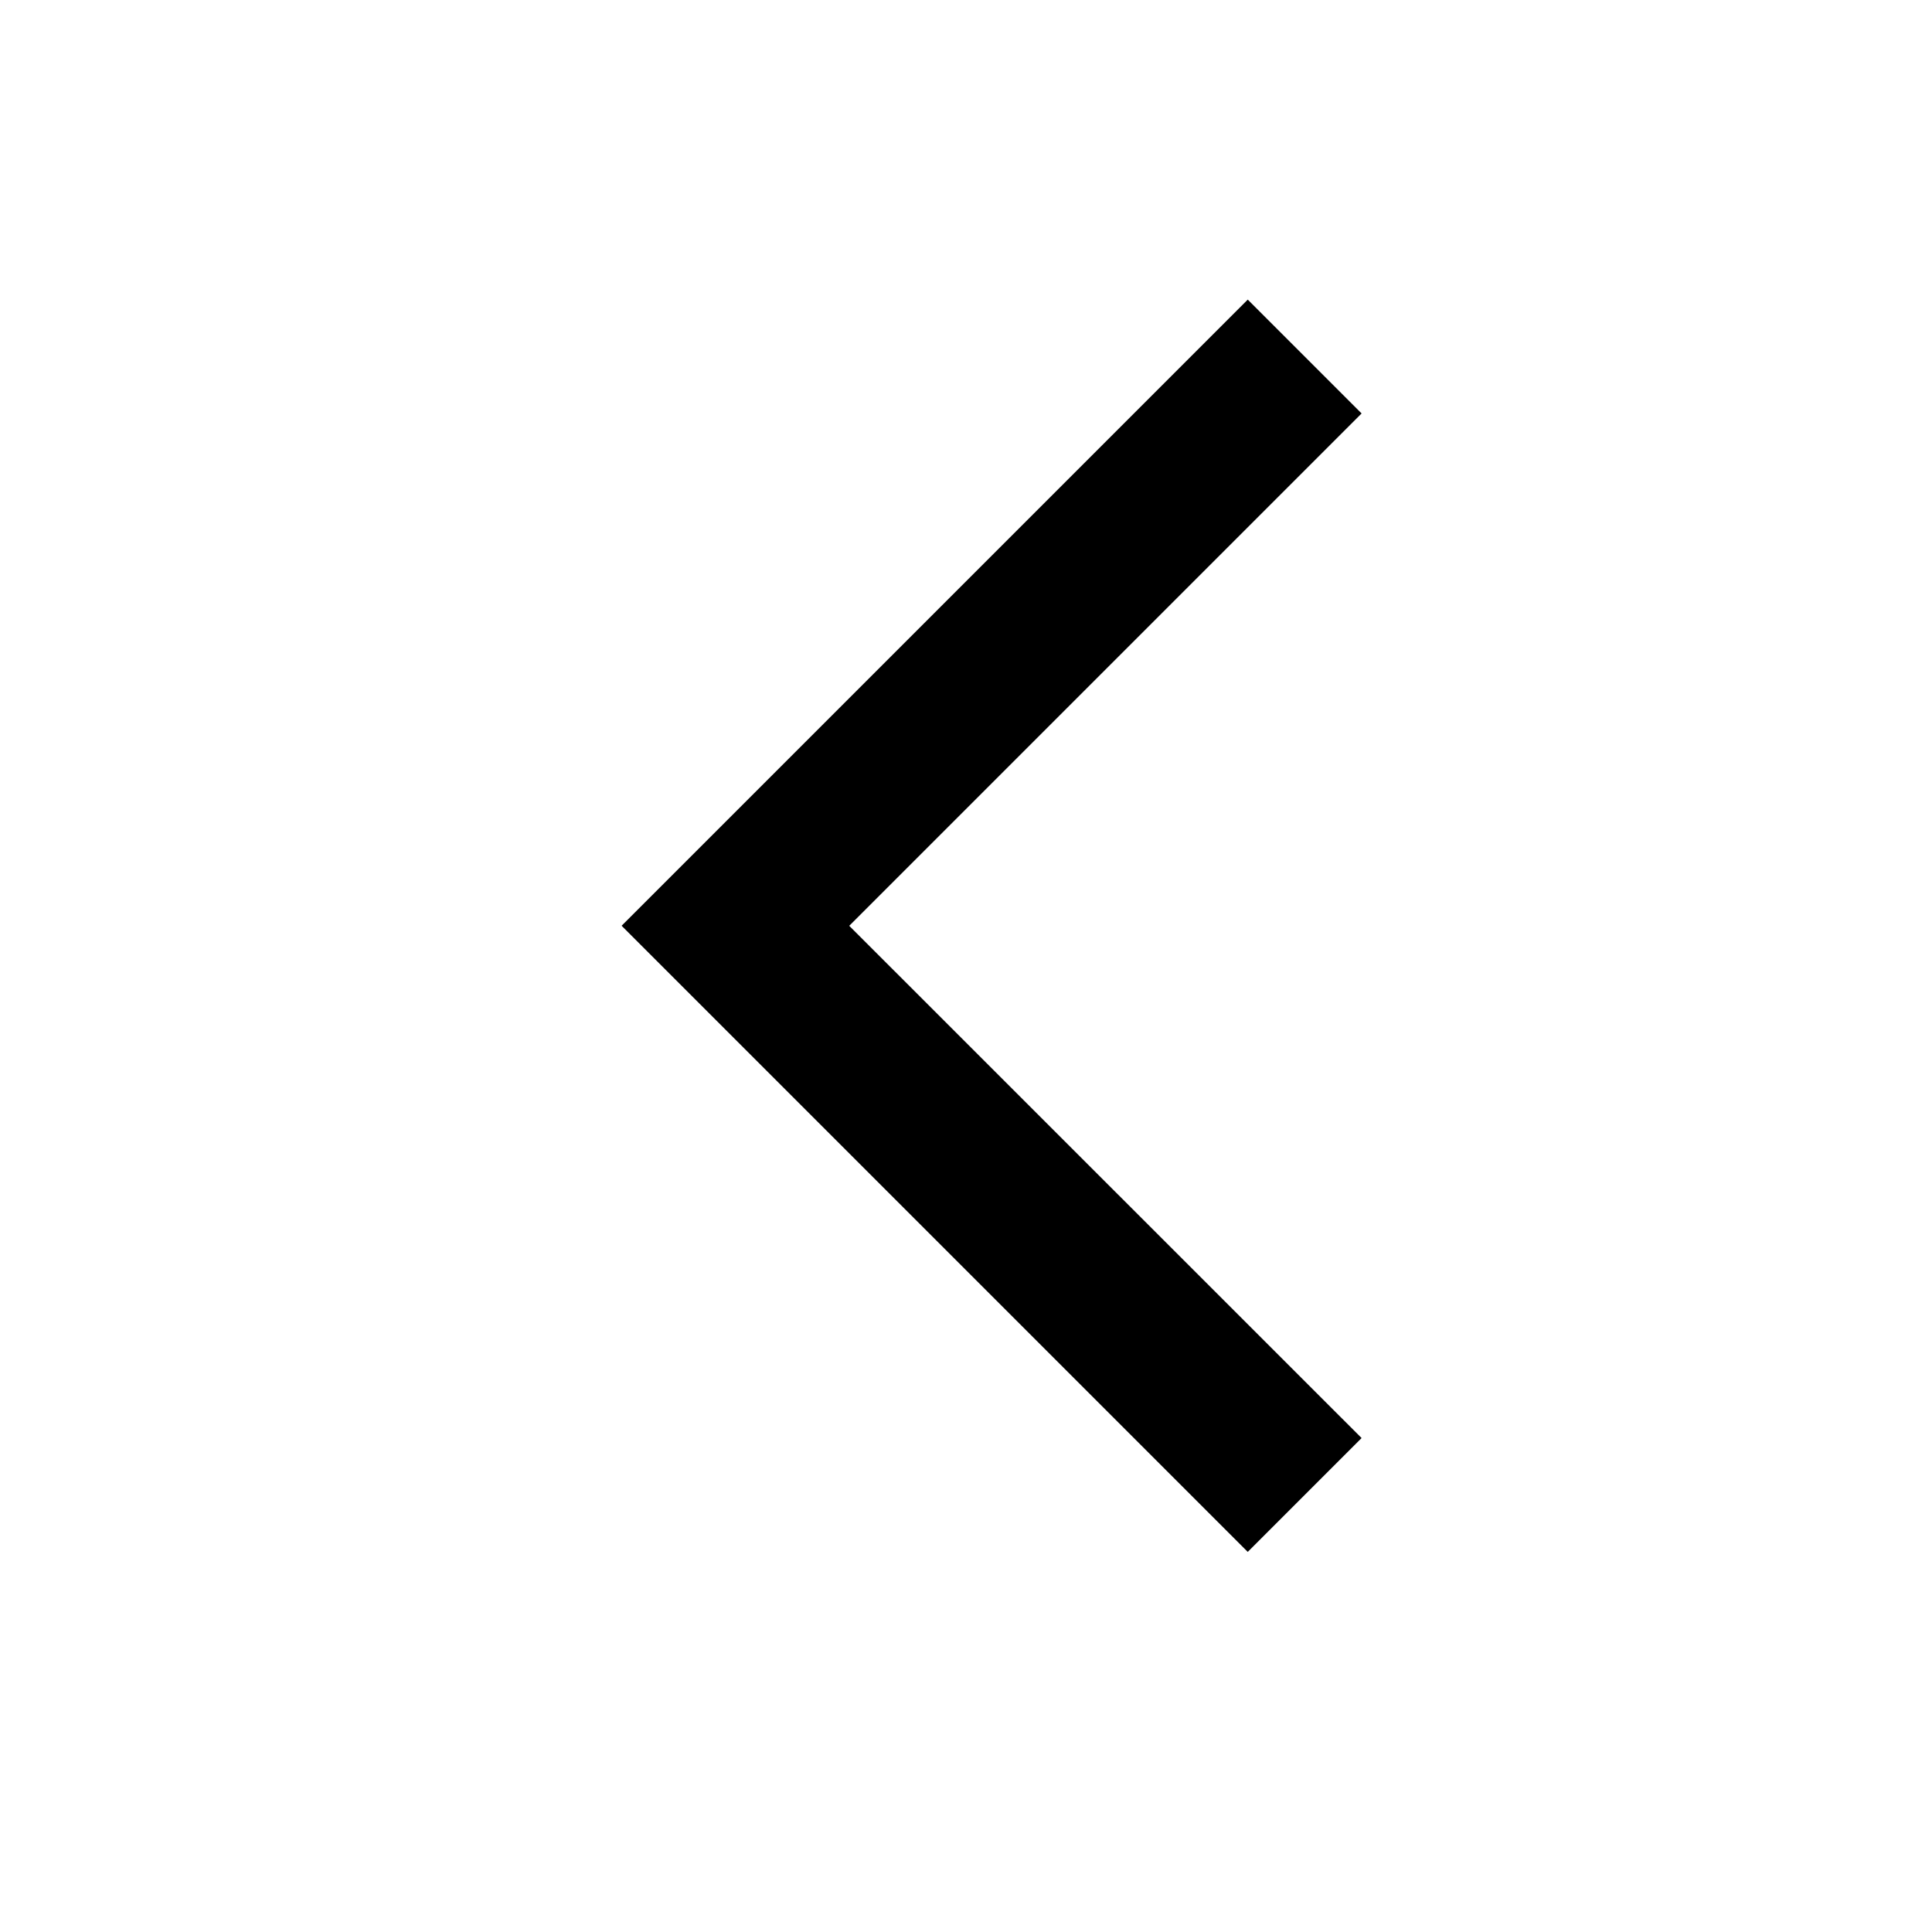
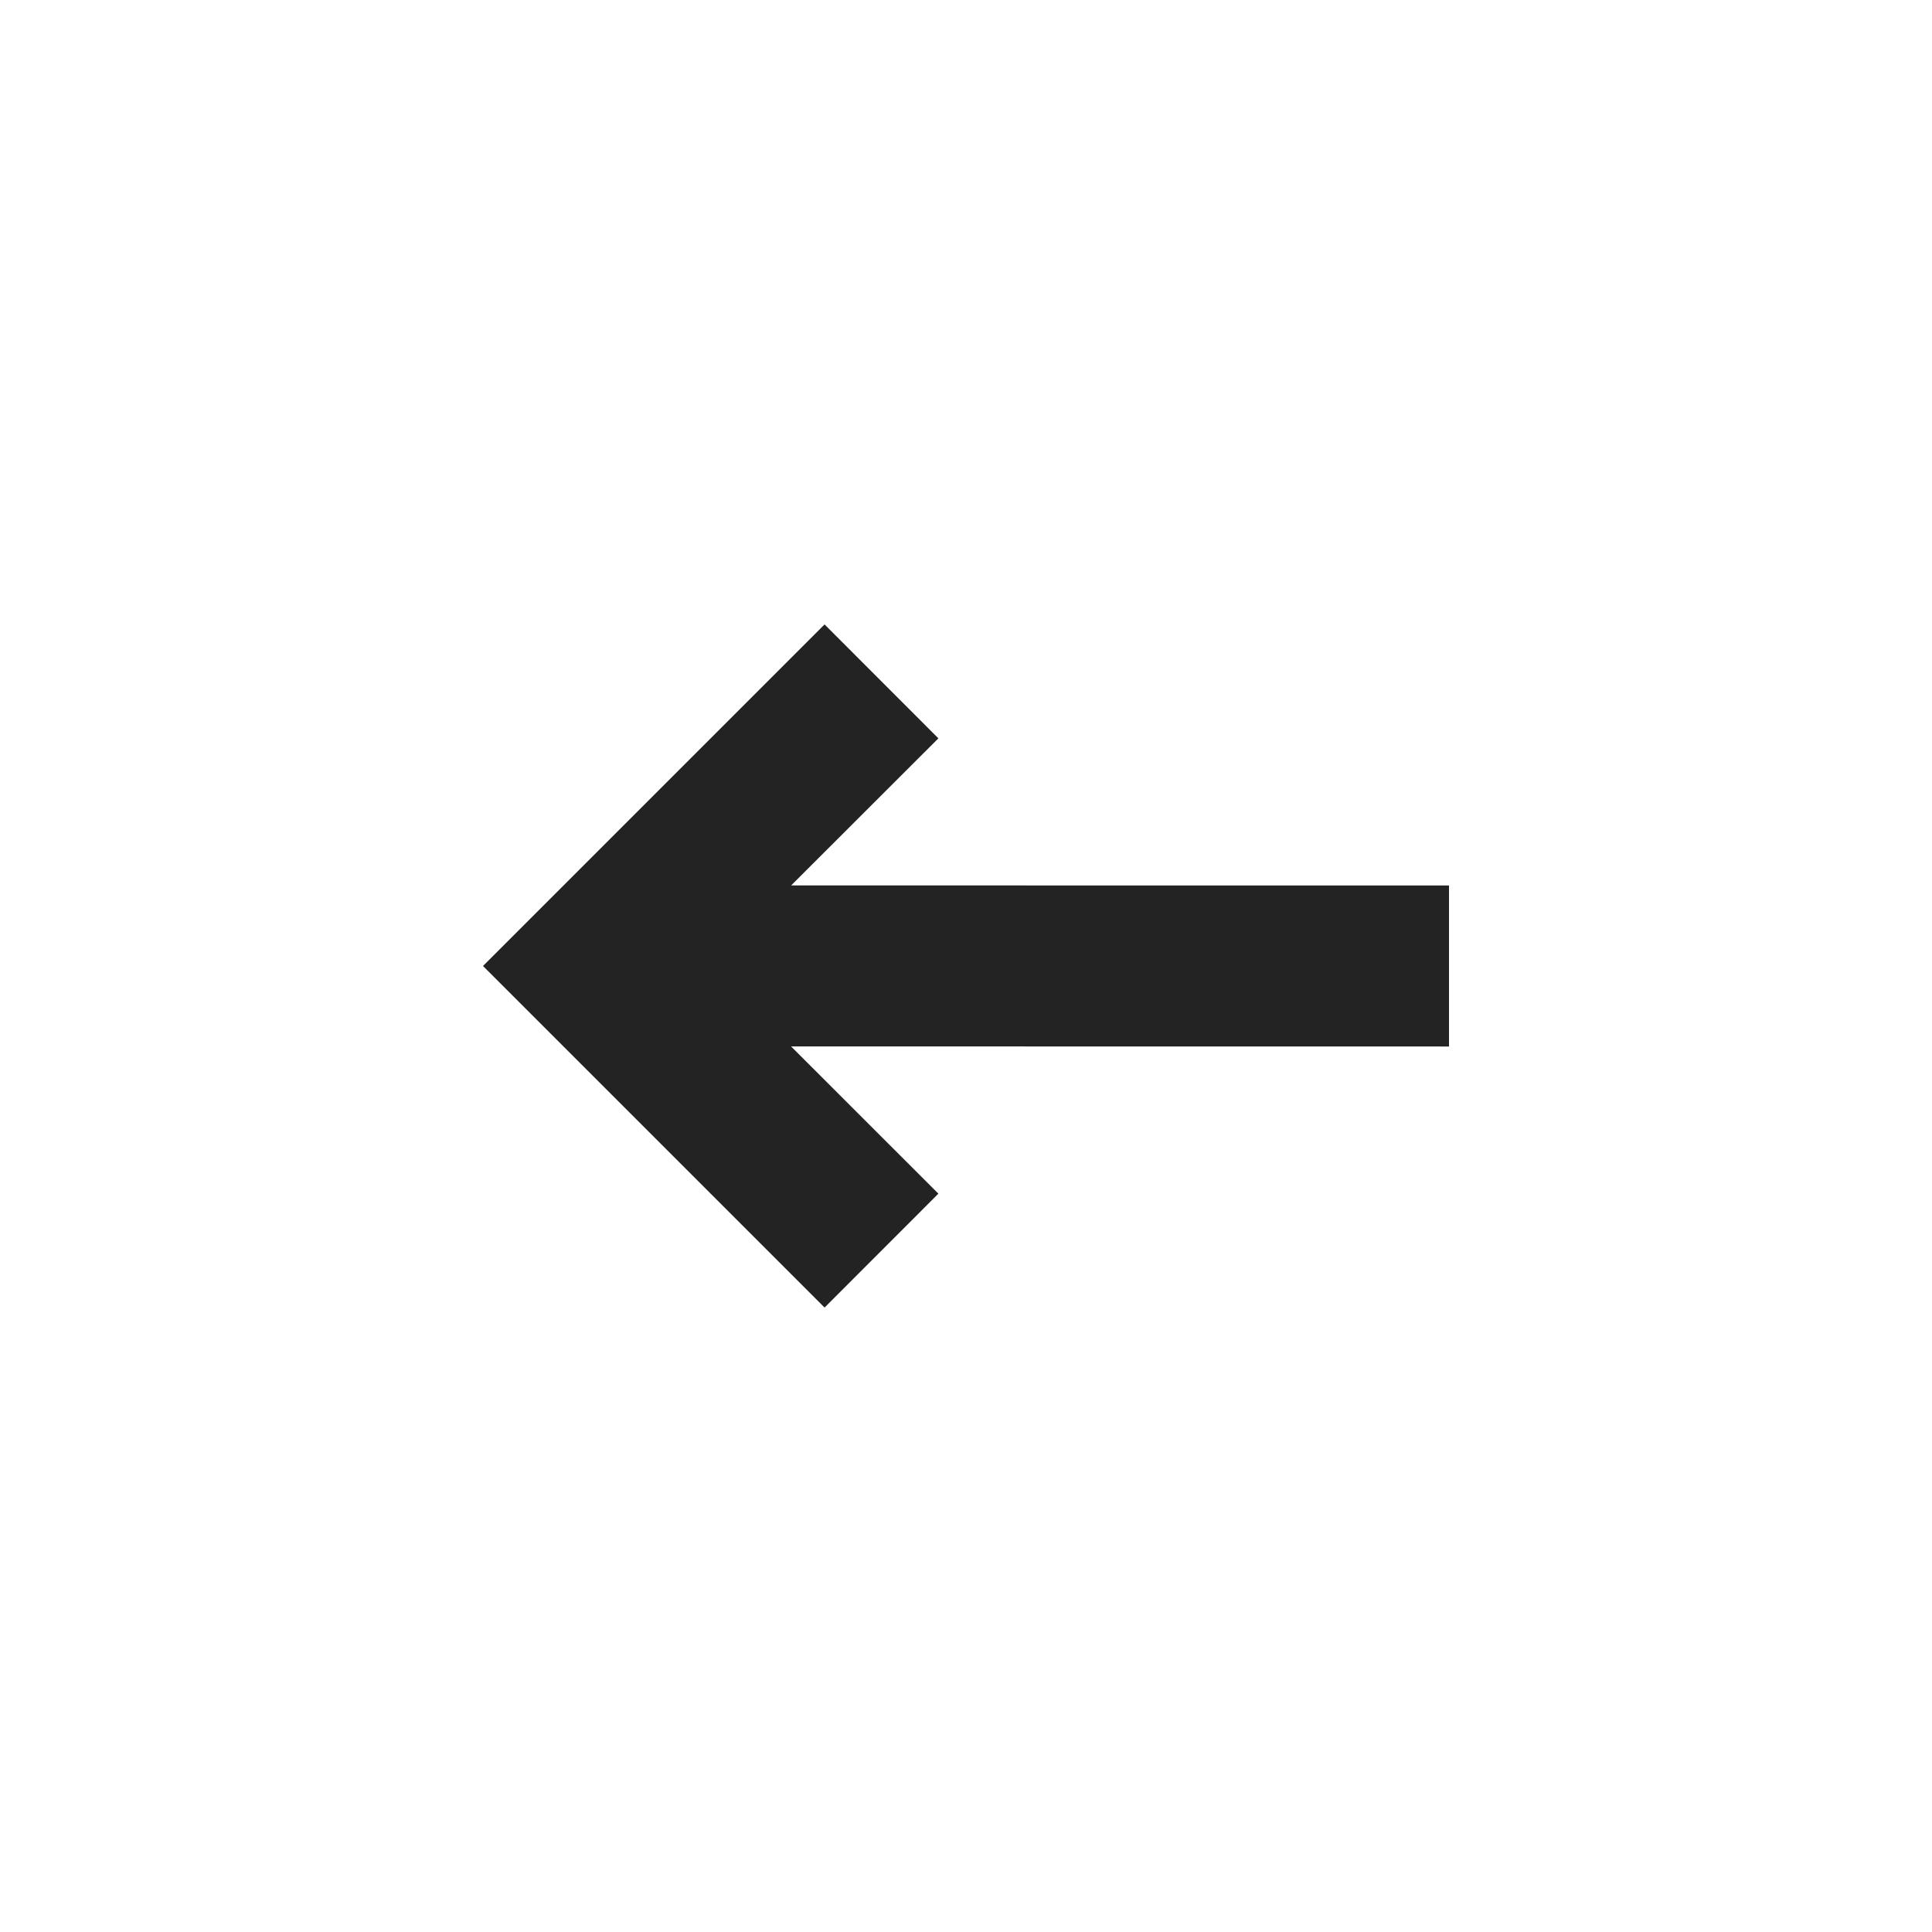
- <svg xmlns="http://www.w3.org/2000/svg" viewBox="0 0 24 24" version="1.1">
-   <g id="arrow_left" stroke="none" stroke-width="1" fill-rule="evenodd">
-     <polygon id="Path" fill-rule="nonzero" transform="translate(15.5, 11.5) rotate(-135) translate(-15.5, -11.5) " points="21 6 21 17 19 17 19 7.999 10 8 10 6" />
+ <svg xmlns="http://www.w3.org/2000/svg" width="24px" height="24px" viewBox="0 0 24 24" version="1.1">
+   <g id="🔶-Symbols" stroke="none" stroke-width="1" fill="none" fill-rule="evenodd">
+     <g id="Arrow_Left" fill="#232323">
+       <path d="M10.243,7.757 L11.657,9.172 L9.828,10.999 L18,11 L18,13 L9.827,12.999 L11.657,14.828 L10.243,16.243 L6,12 L10.243,7.757 Z" />
+     </g>
  </g>
</svg>
